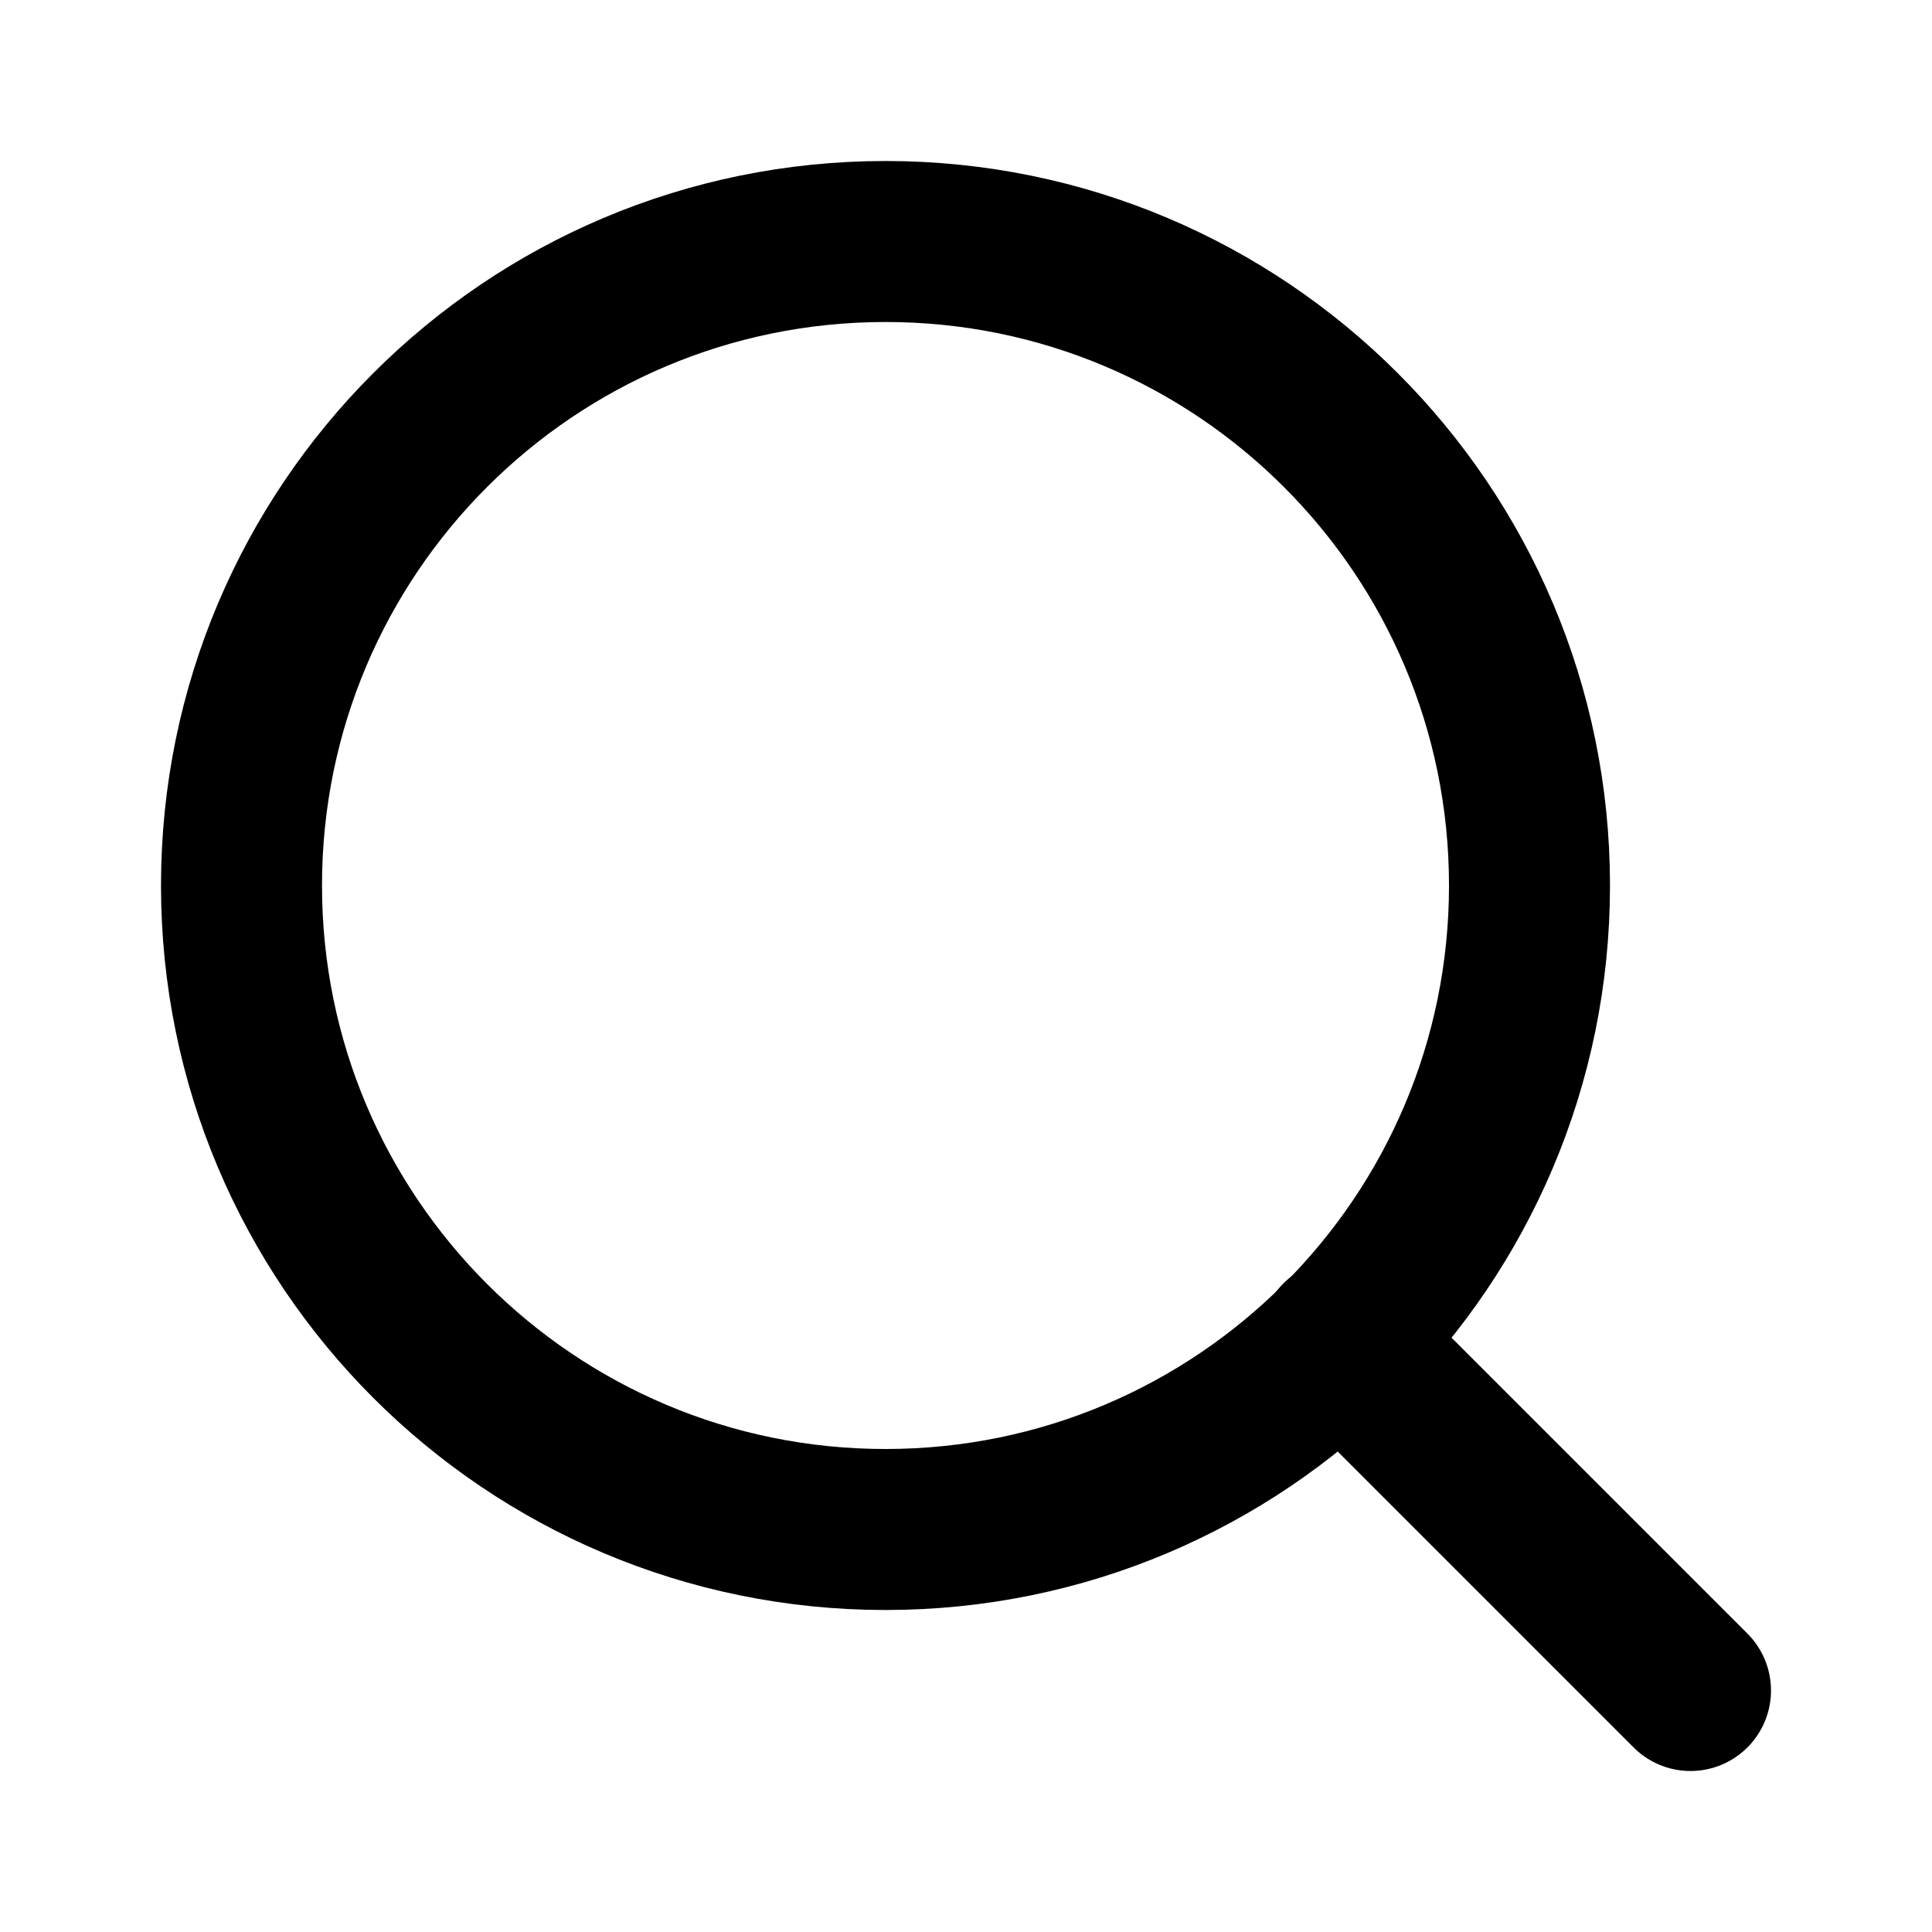
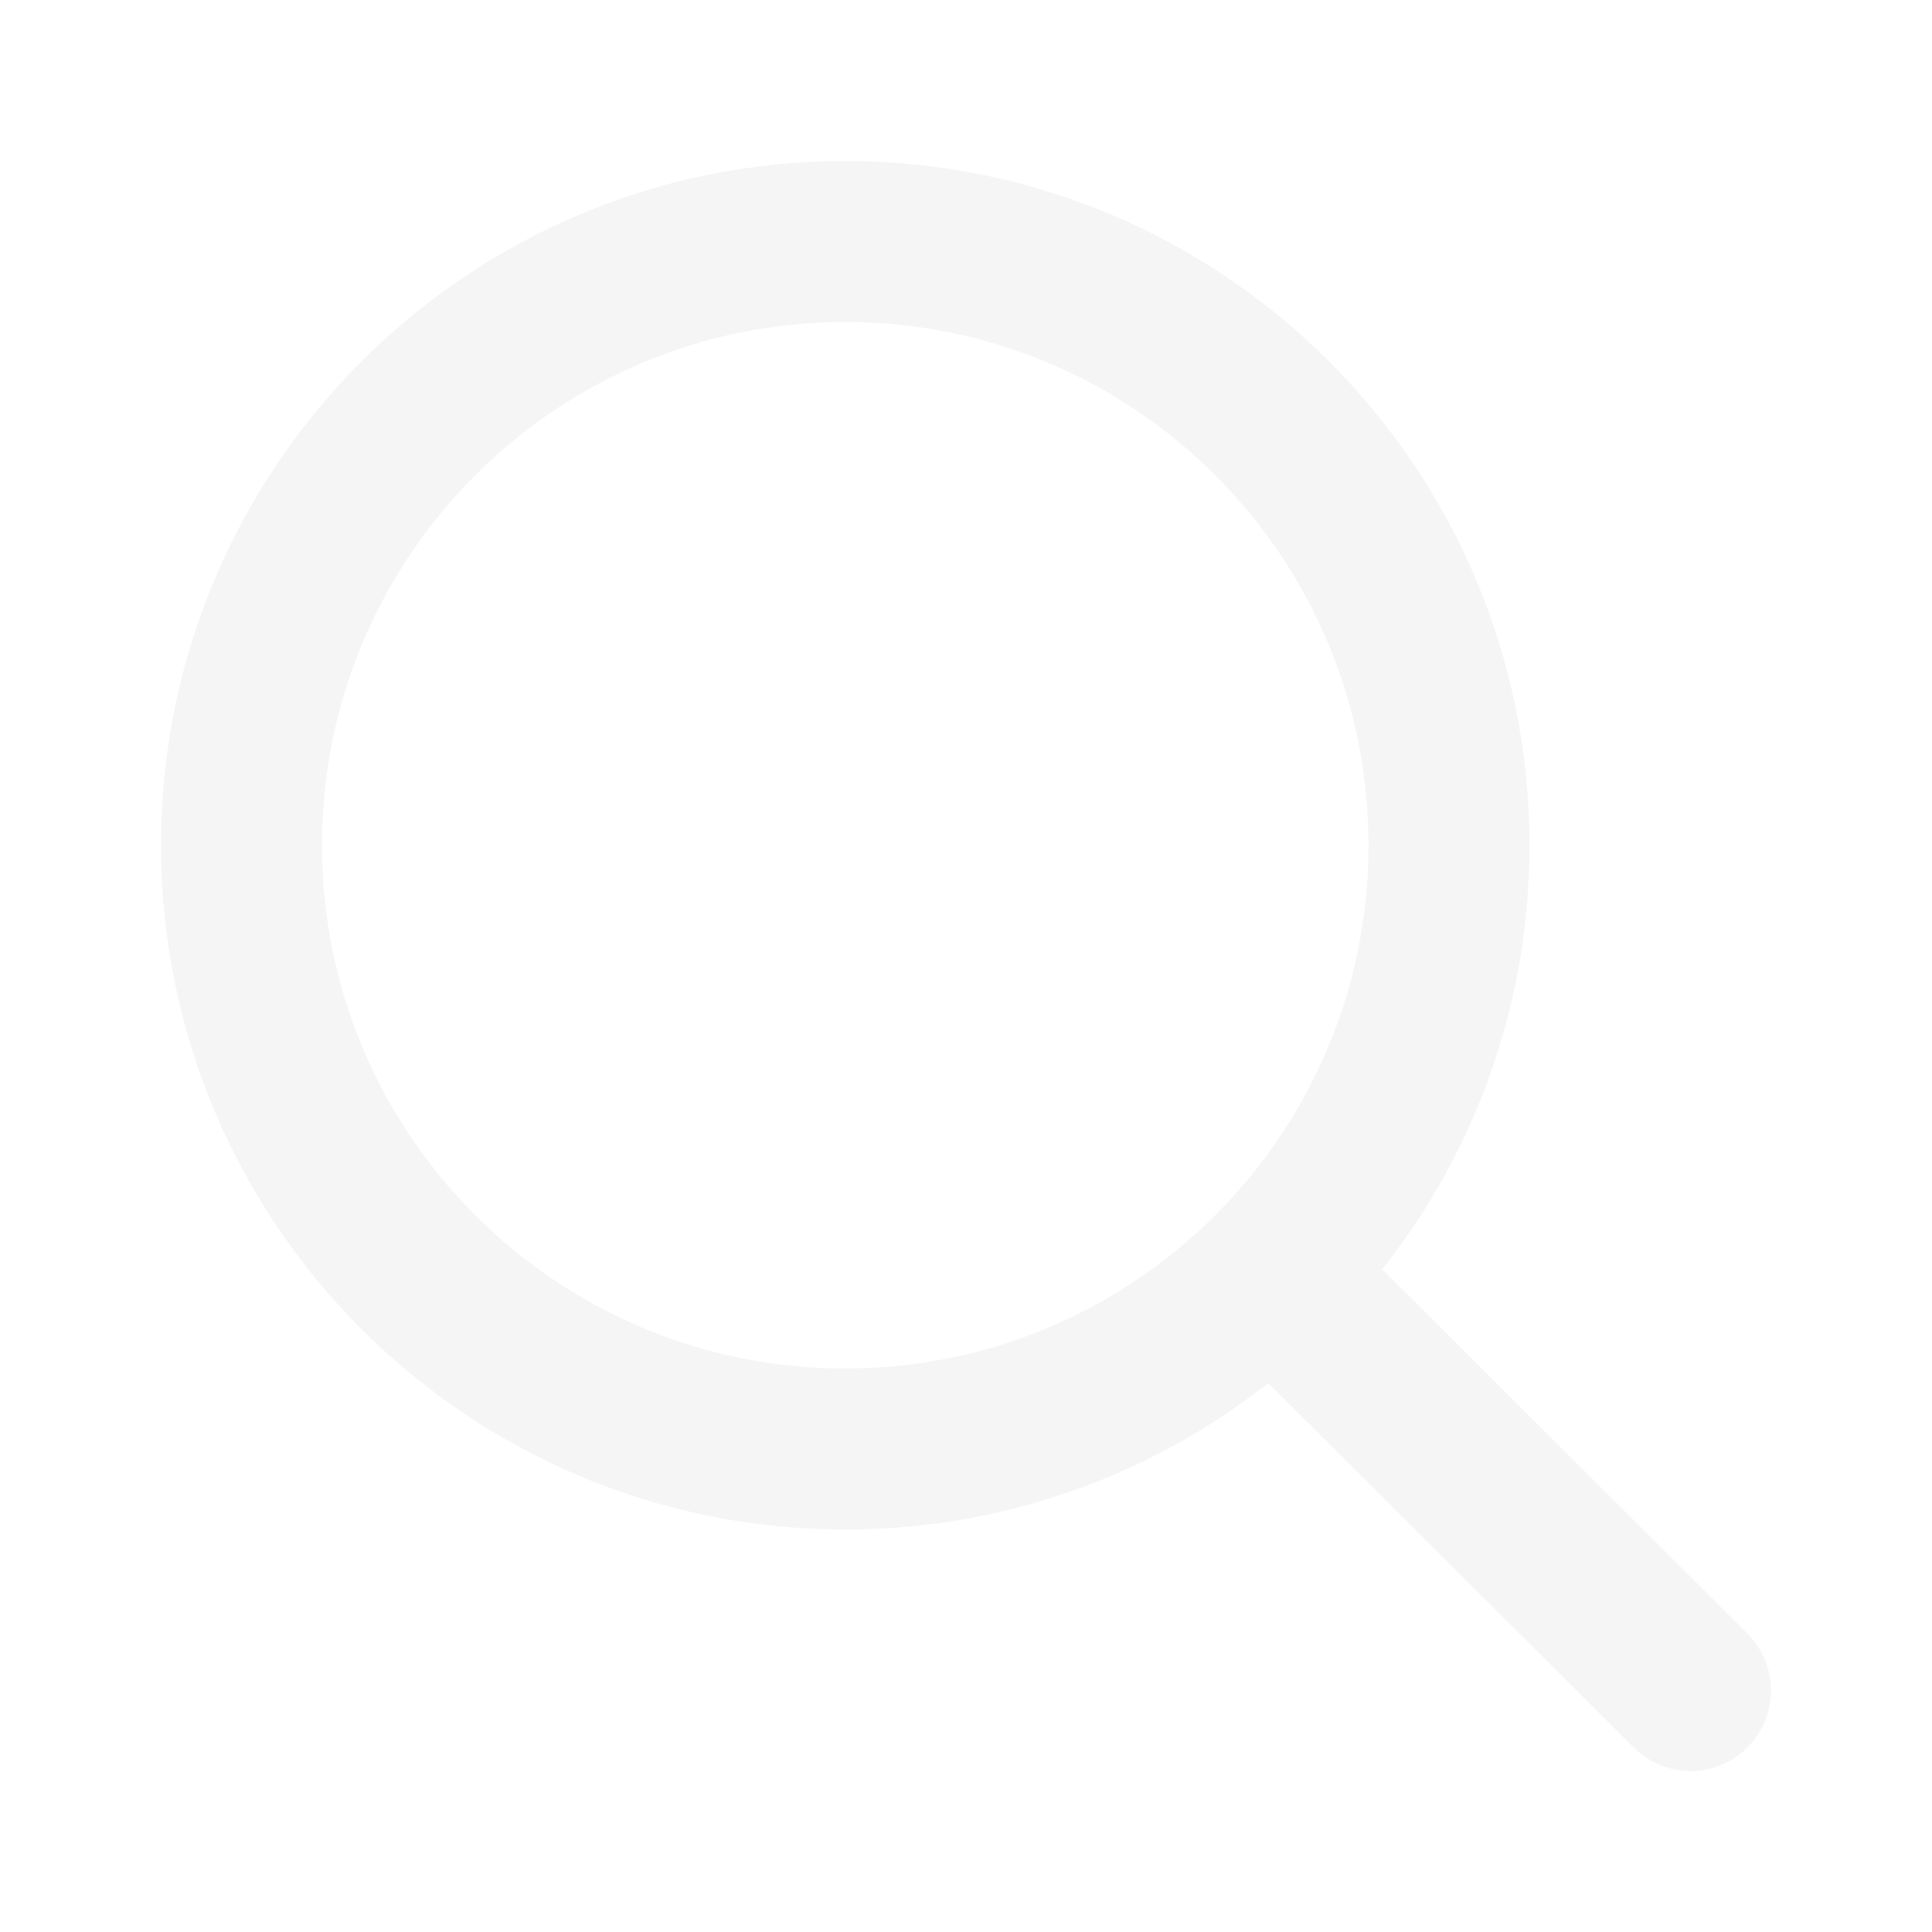
- <svg xmlns="http://www.w3.org/2000/svg" width="24" height="24" viewBox="0 0 24 24" fill="none" stroke="currentColor" stroke-width="2" stroke-linecap="round" stroke-linejoin="round" class="icon-icon-_rq">
-   <circle cx="11" cy="11" r="8" />
-   <line x1="21" y1="21" x2="16.65" y2="16.65" />
+ <svg xmlns="http://www.w3.org/2000/svg" width="800px" height="800px" viewBox="0 0 24 24" fill="none">
+   <g id="SVGRepo_bgCarrier" stroke-width="0" />
+   <g id="SVGRepo_tracerCarrier" stroke-linecap="round" stroke-linejoin="round" />
+   <g id="SVGRepo_iconCarrier">
+     <path d="M15.796 15.811L21 21M18 10.5C18 14.642 14.642 18 10.5 18C6.358 18 3 14.642 3 10.5C3 6.358 6.358 3 10.5 3C14.642 3 18 6.358 18 10.5Z" stroke="#f5f5f5" stroke-width="2" stroke-linecap="round" stroke-linejoin="round" />
+   </g>
</svg>
